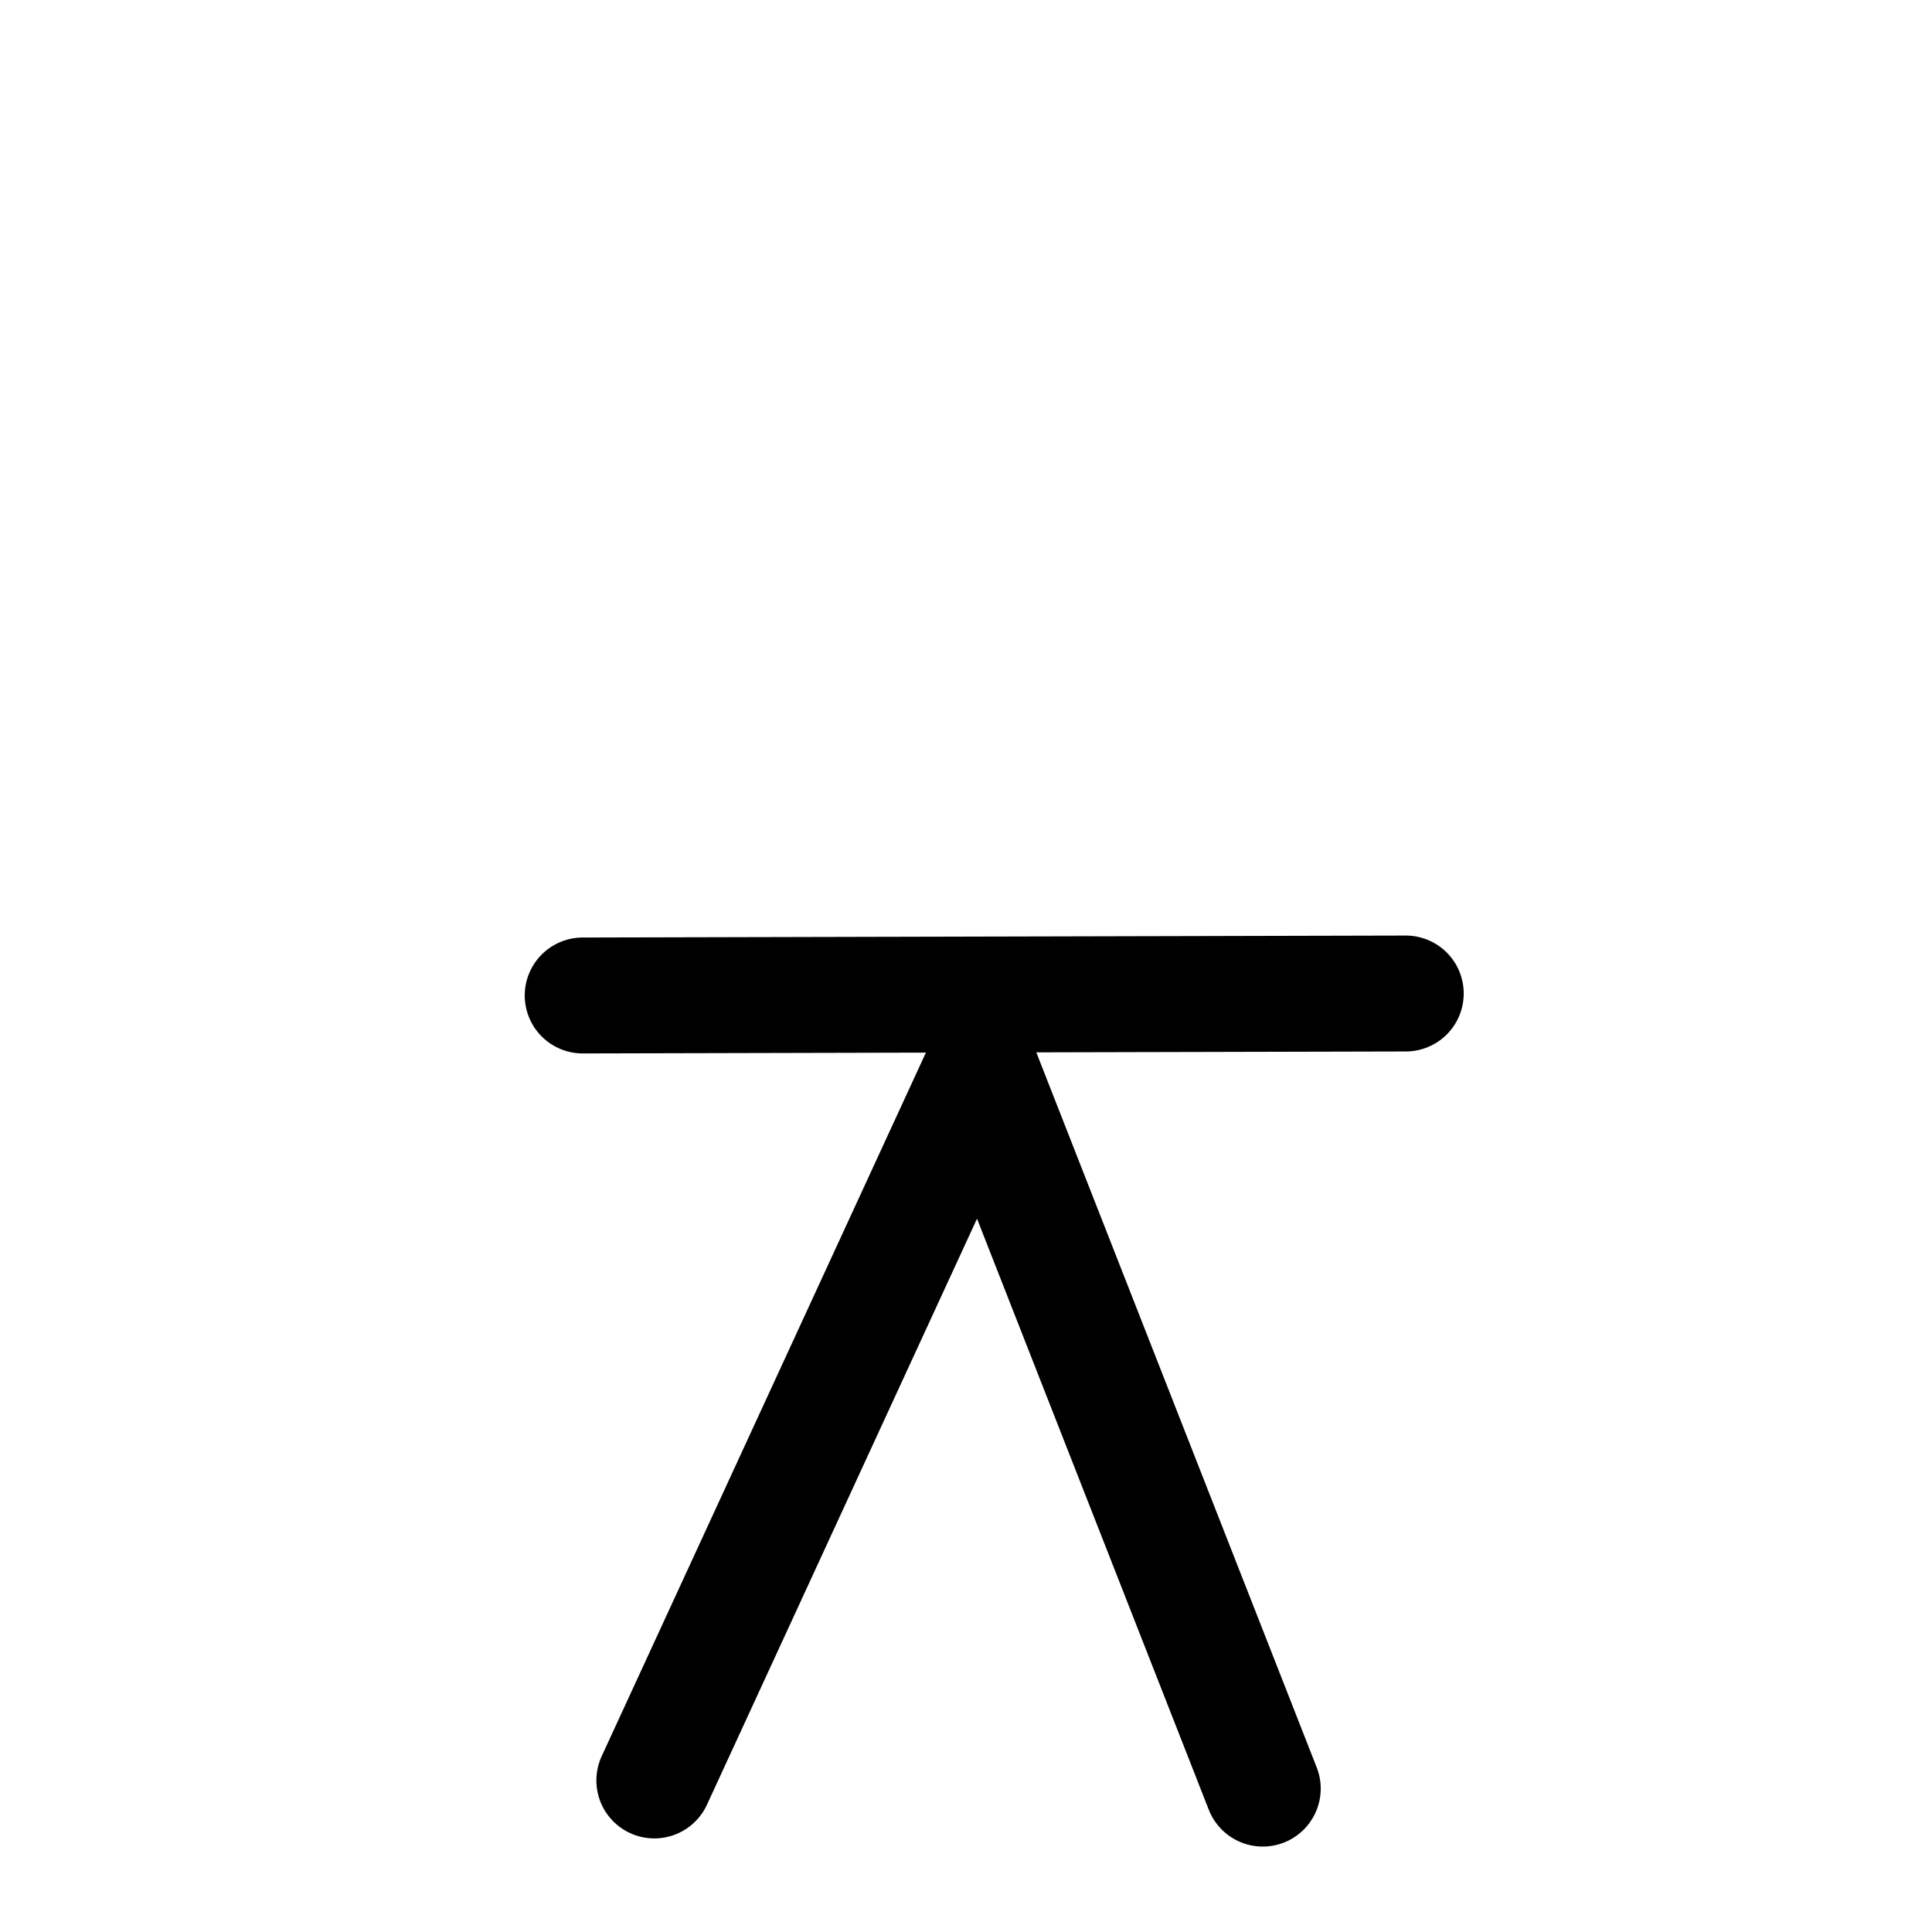
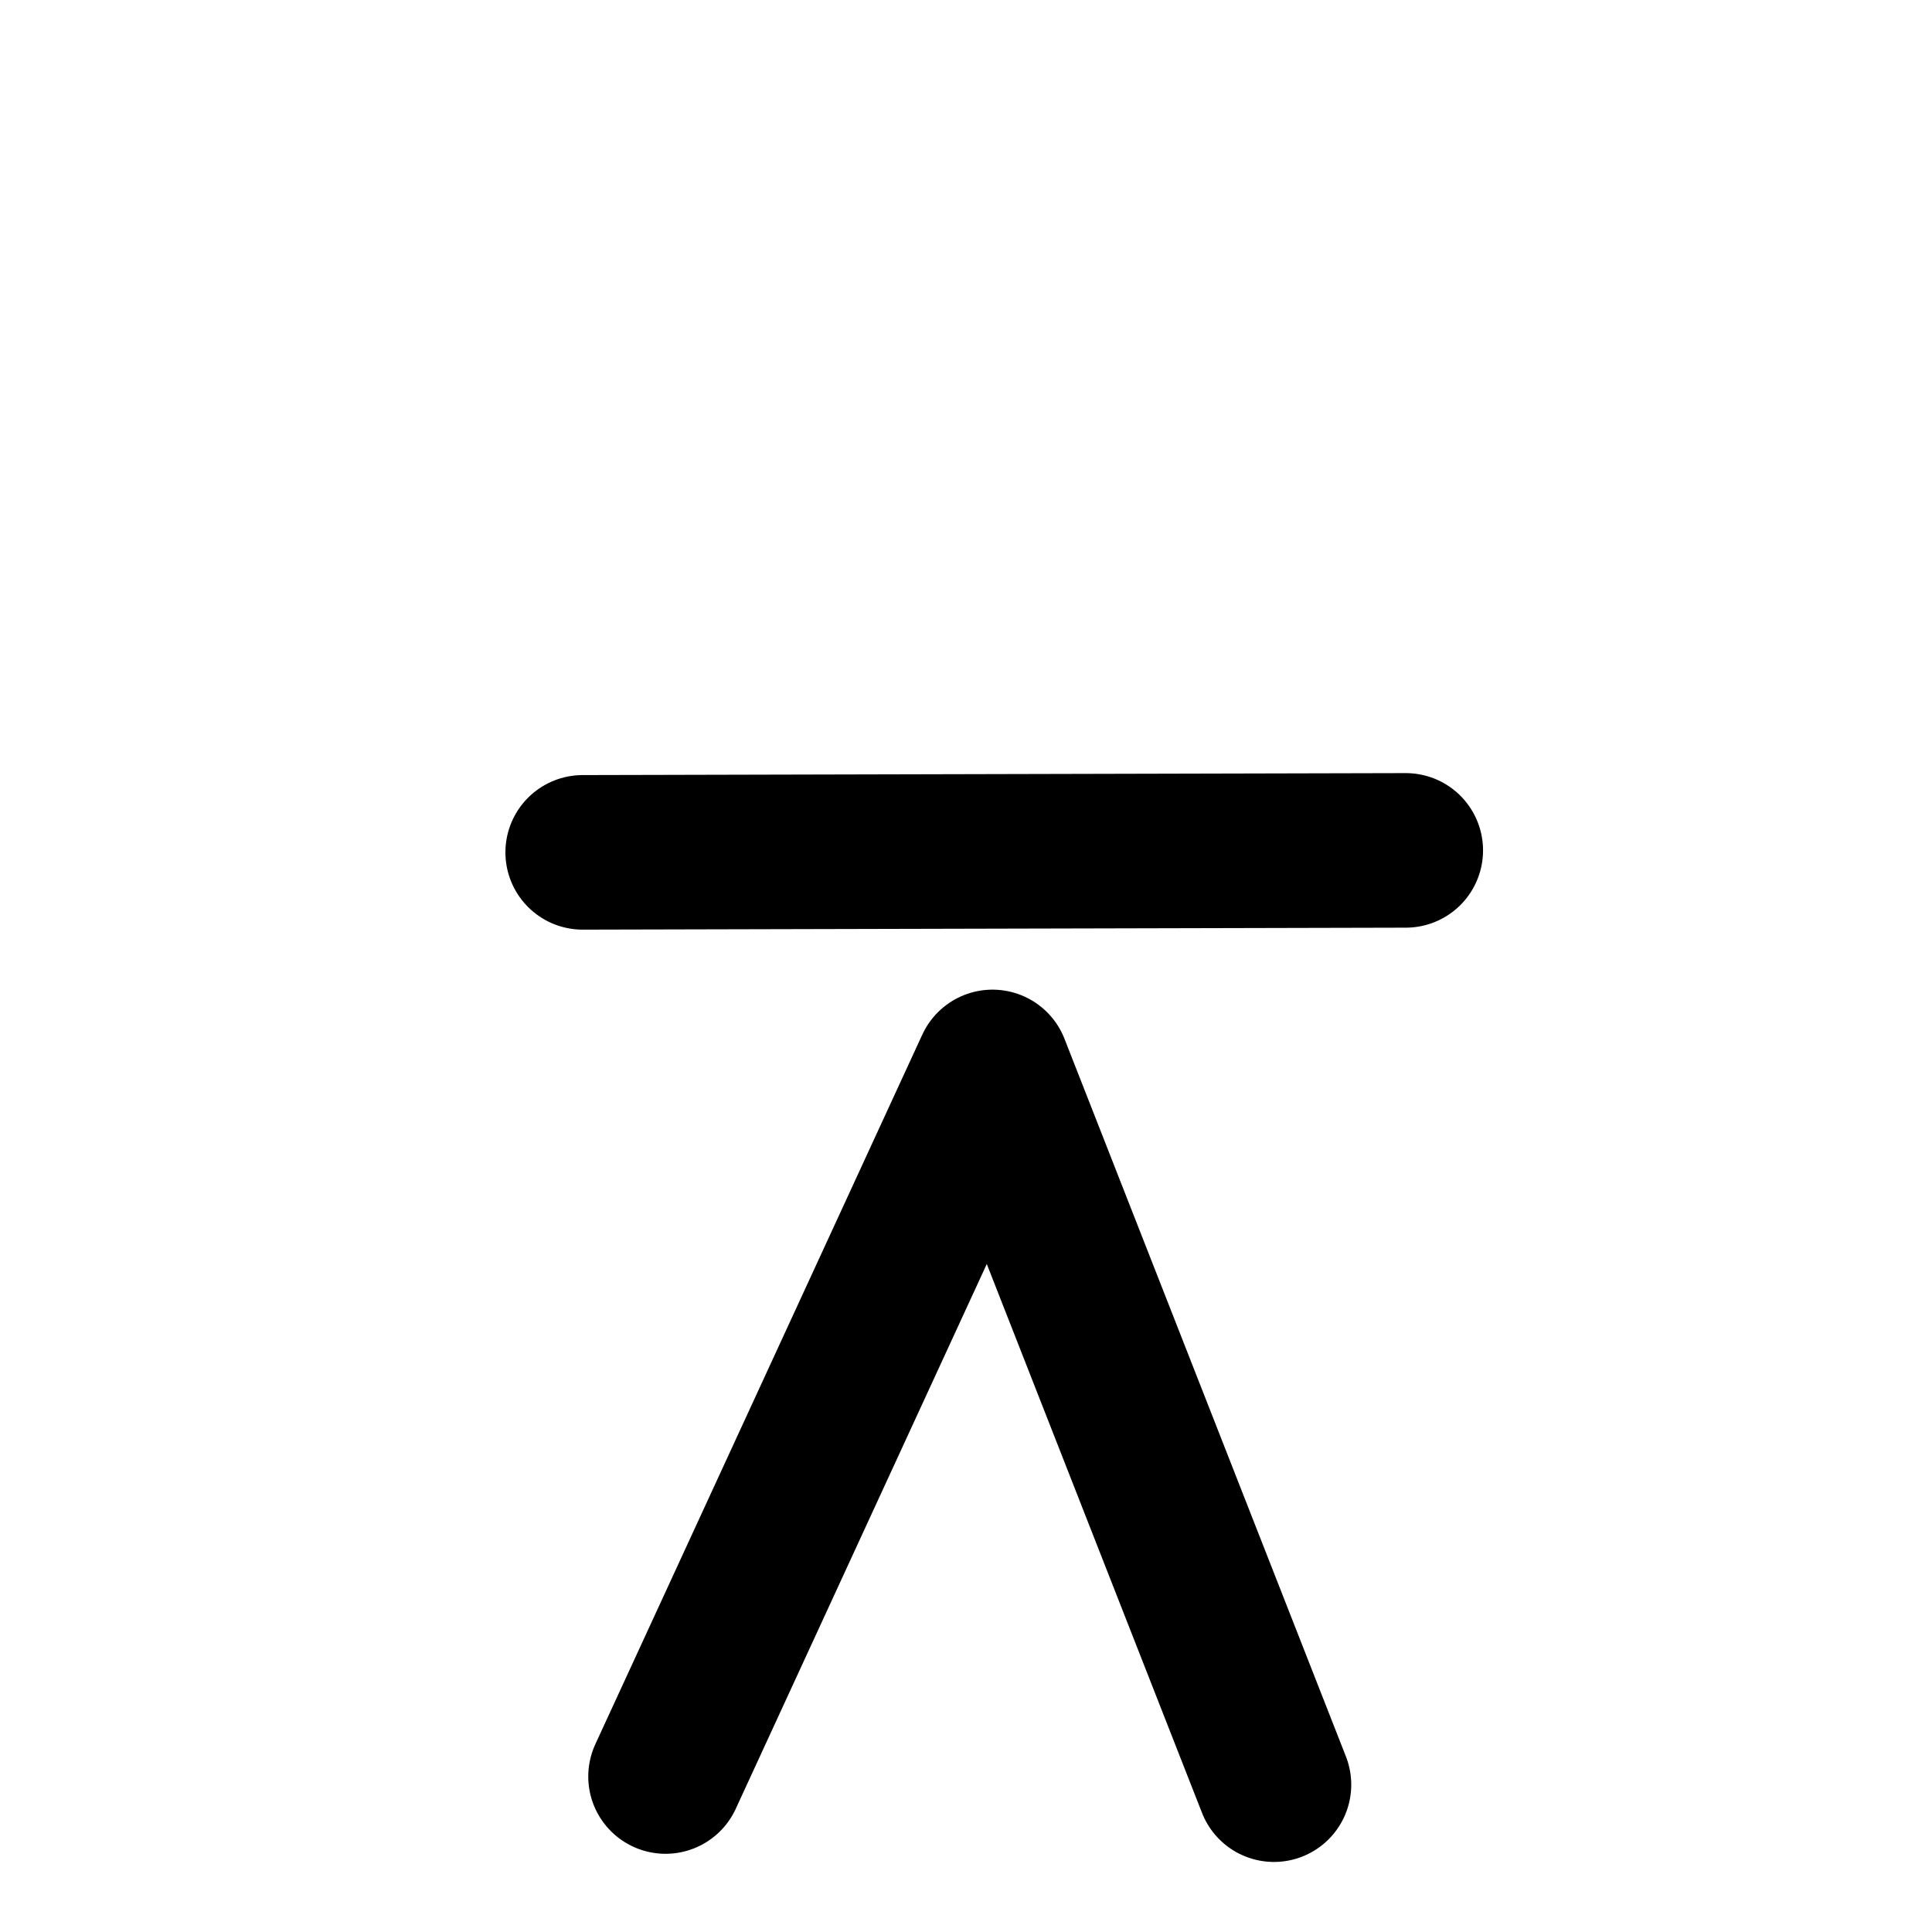
<svg xmlns="http://www.w3.org/2000/svg" width="50mm" height="50mm" viewBox="0 0 50 50" version="1.1" id="svg5">
  <defs id="defs2" />
  <g id="layer1">
-     <path style="fill:none;stroke:#000000;stroke-width:3;stroke-linecap:round;stroke-linejoin:round;paint-order:fill markers stroke;stop-color:#000000;stroke-dasharray:none" d="m 16.934,46.078 8.462,-18.364 7.284,18.575" id="path582" />
-     <path style="fill:none;stroke:#000000;stroke-width:3;stroke-linecap:round;stroke-linejoin:round;paint-order:fill markers stroke;stop-color:#000000;stroke-dasharray:none" d="m 15.08,25.763 21.301,-0.051" id="path606" />
+     <path style="fill:none;stroke:#000000;stroke-width:4;stroke-linecap:round;stroke-linejoin:round;stroke-dasharray:none;paint-order:fill markers stroke;stop-color:#000000" d="m 17.224,45.976 8.462,-18.364 7.284,18.575" id="path582" />
+     <path style="fill:none;stroke:#000000;stroke-width:4;stroke-linecap:round;stroke-linejoin:round;stroke-dasharray:none;paint-order:fill markers stroke;stop-color:#000000" d="m 15.08,22.059 21.301,-0.051" id="path606" />
  </g>
</svg>
